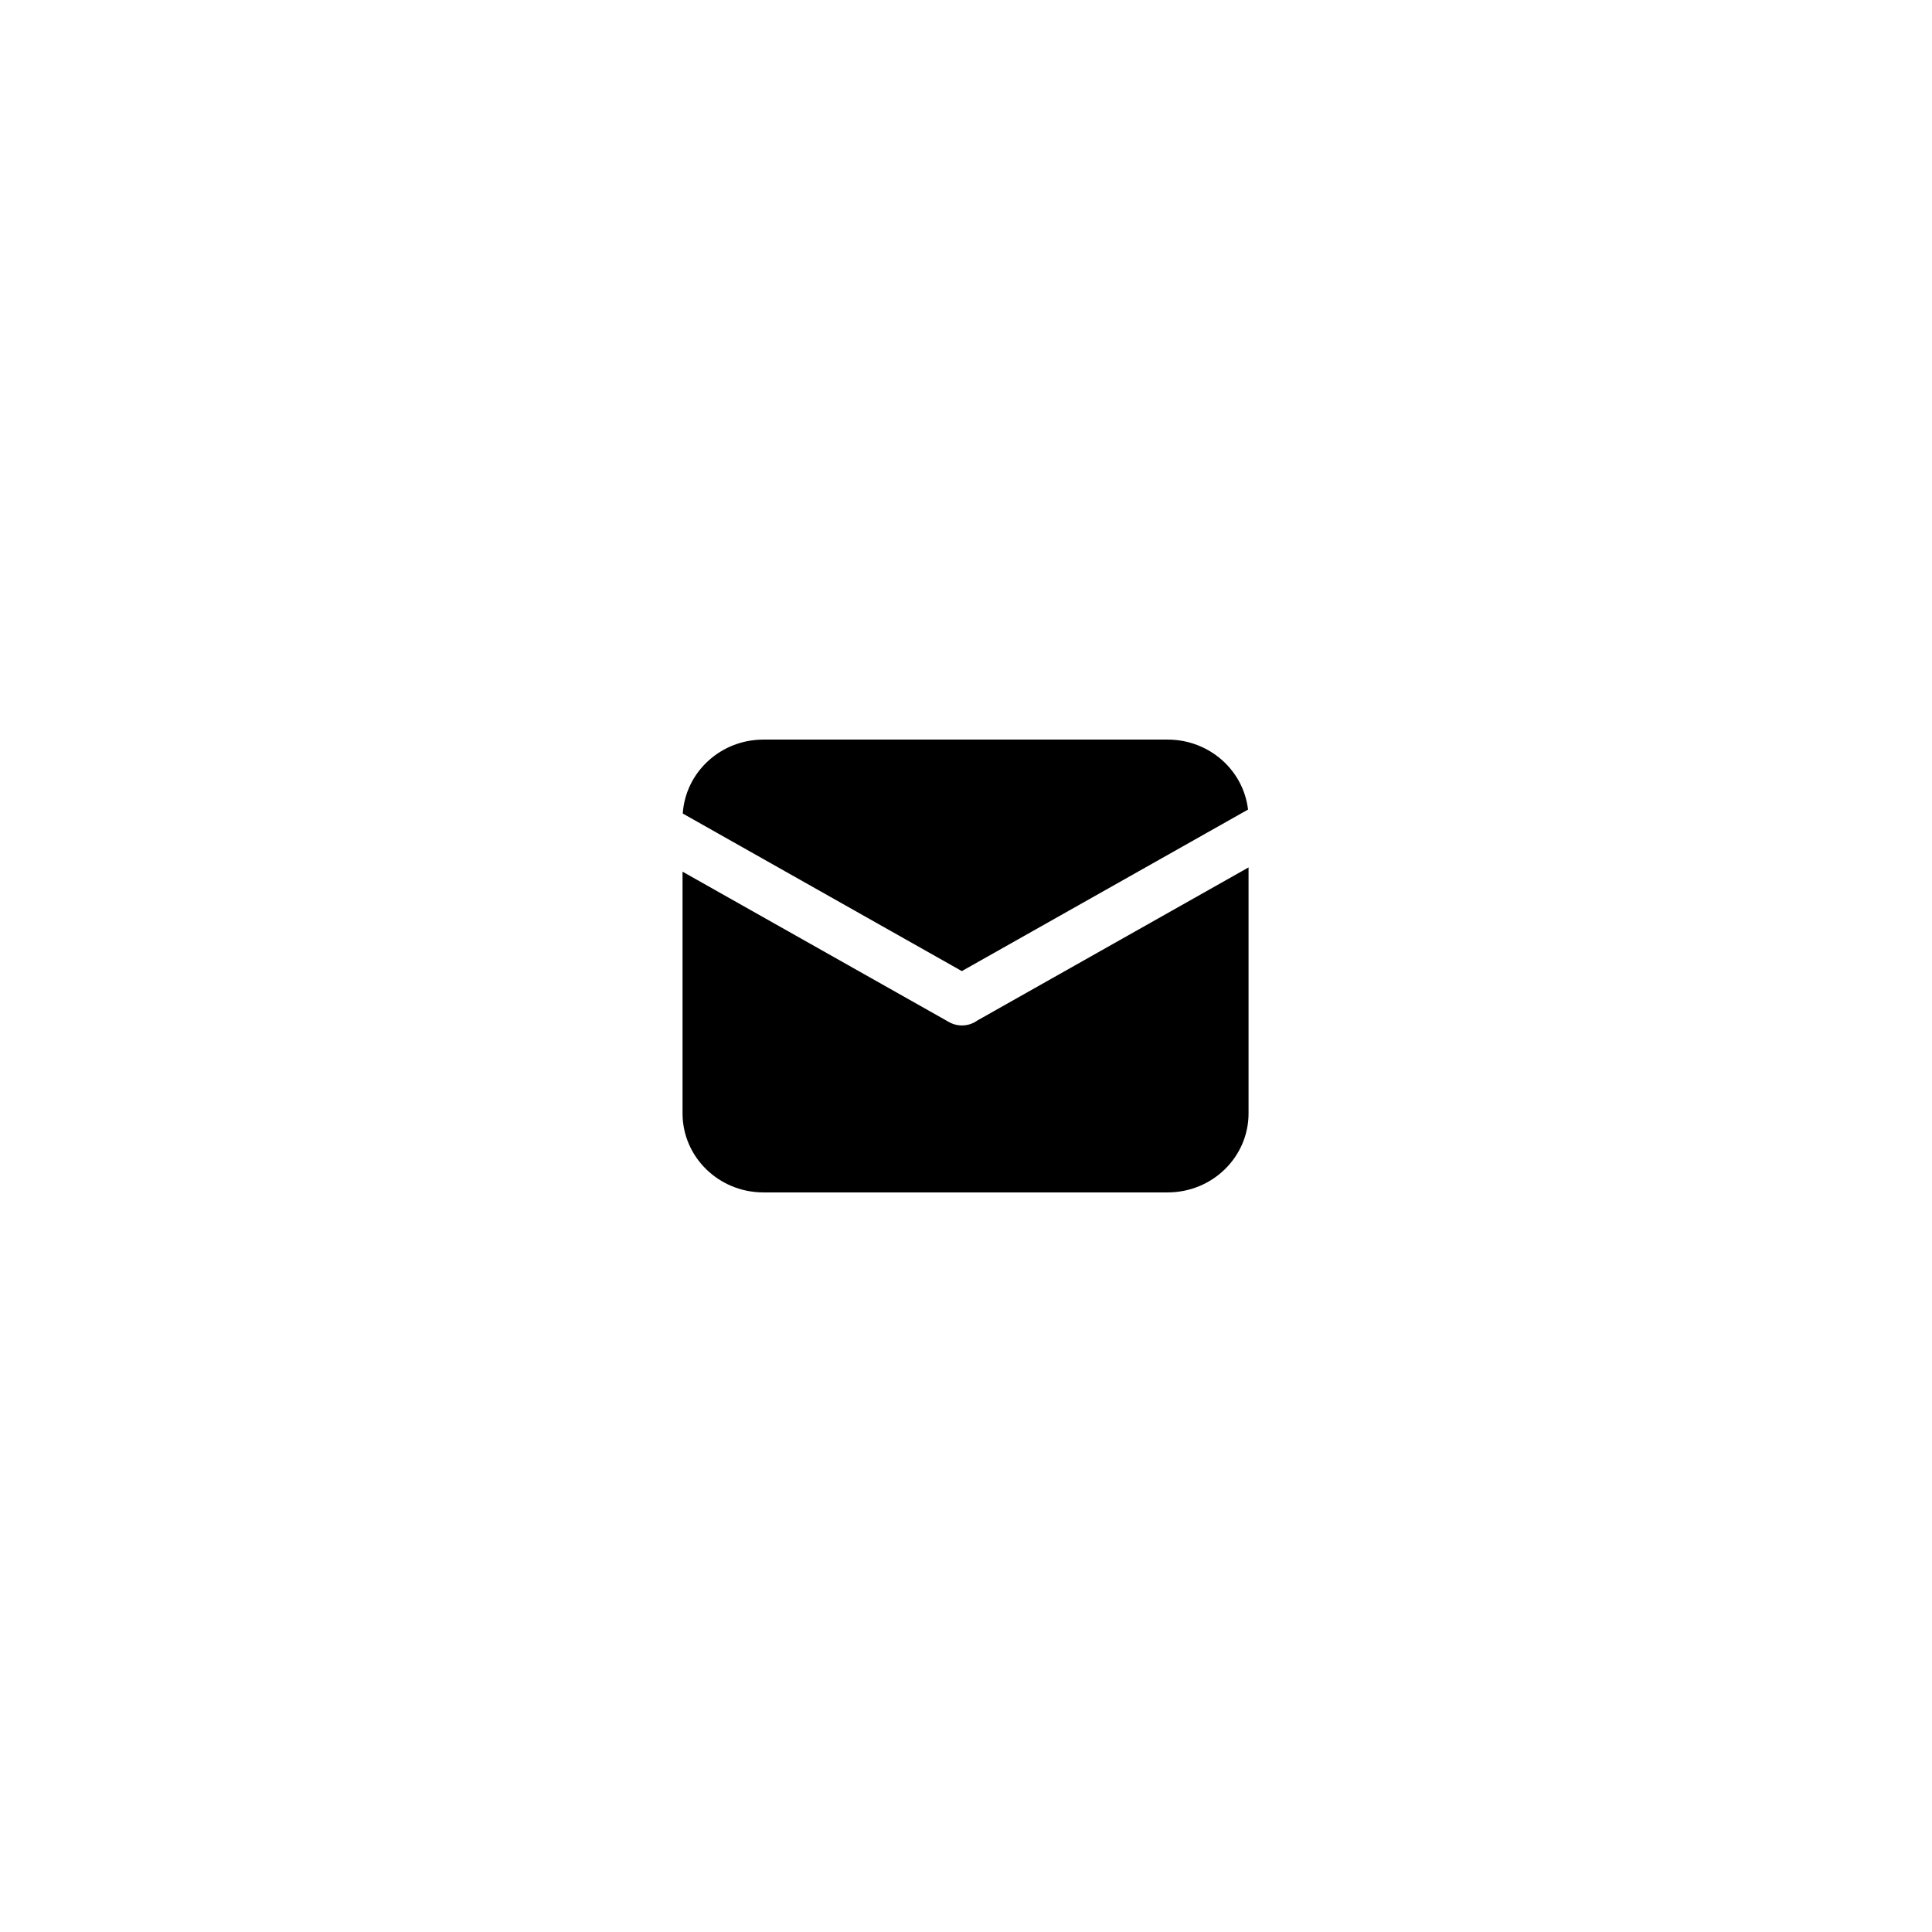
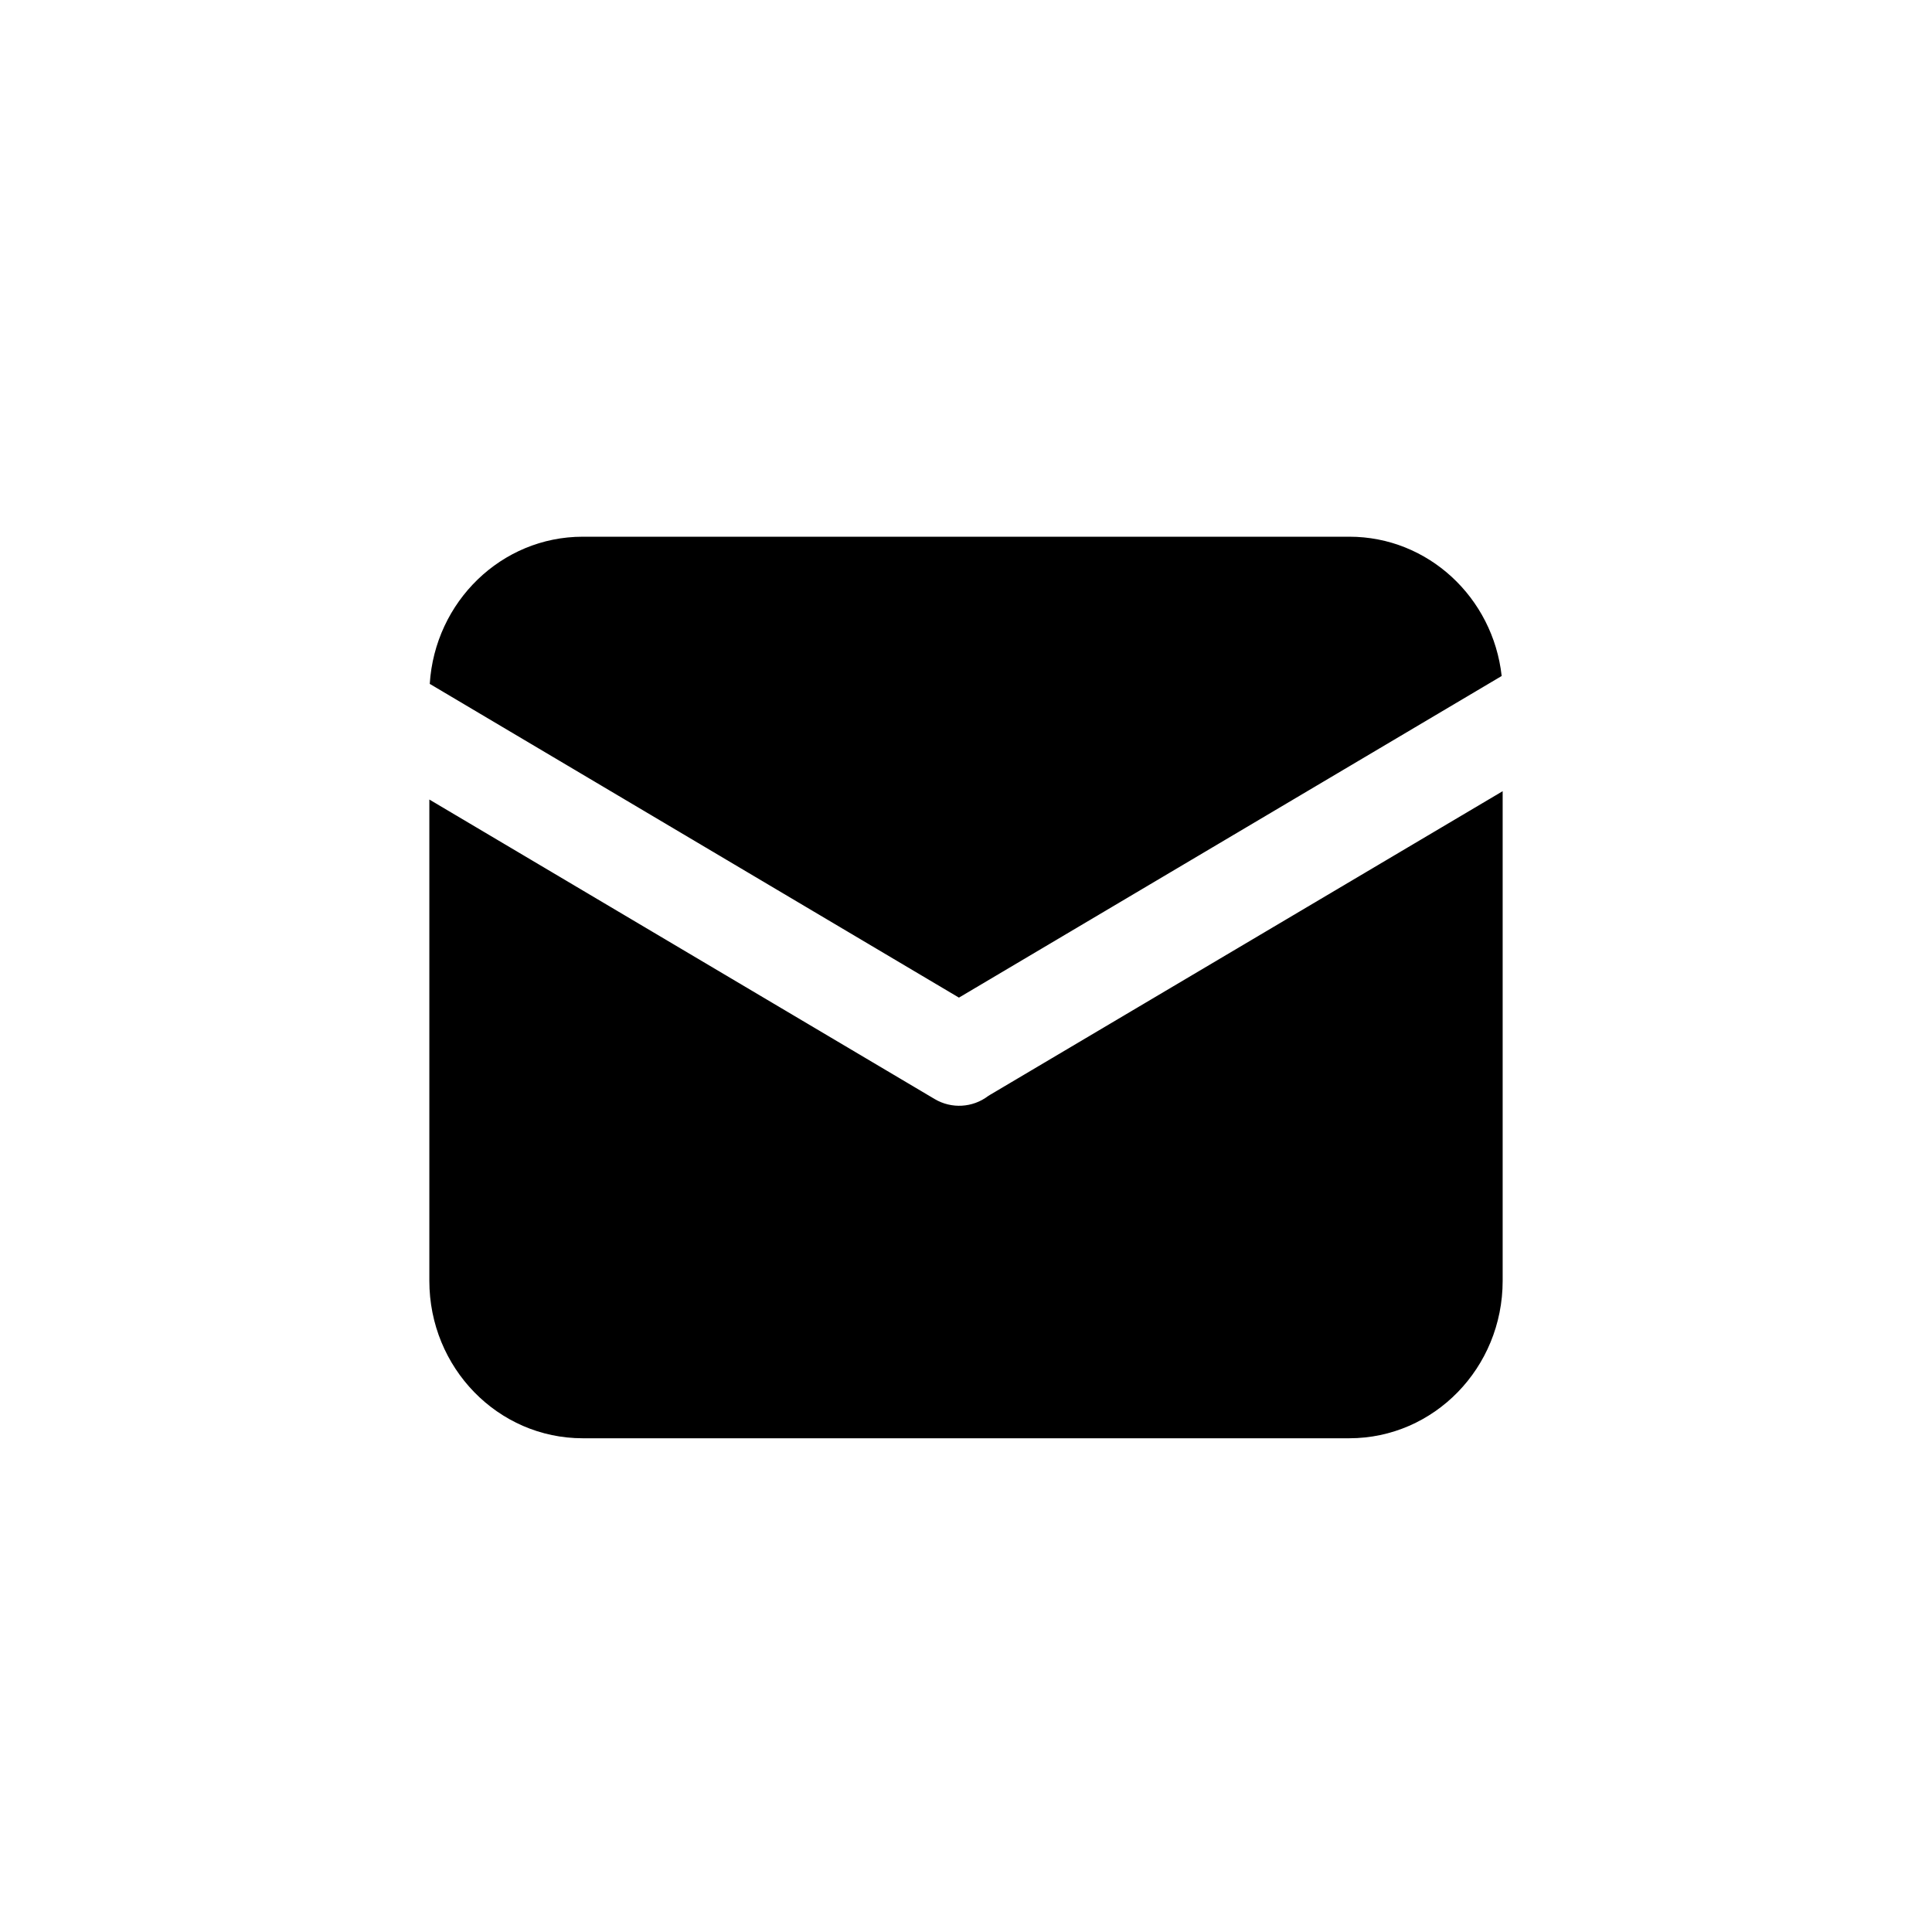
<svg xmlns="http://www.w3.org/2000/svg" viewBox="0 0 1024 1024">
-   <path fill="currentColor" d="M661.76 459.75v130.34c0 23.15-19.18 41.91-42.87 41.91H404.63c-23.68 0-42.87-18.76-42.87-41.91V462L503 541.71a14 14 0 0 0 15-0.81 4 4 0 0 0 0.56-0.32z m-0.28-30.66L509.79 514.7l-147.91-83.51c1.43-21.87 20-39.19 42.75-39.19h214.26c22.01 0 40.16 16.19 42.59 37.09z" />
+   <path fill="currentColor" d="M796.44 419.35v259.51c0 46.1-36.38 83.45-81.29 83.45h-406.3c-44.91 0-81.29-37.35-81.29-83.45V423.77l267.87 158.77a25.42 25.42 0 0 0 28.31-1.63 7.2 7.2 0 0 0 1-0.62z m-0.52-61.06L508.26 528.76 227.78 362.47c2.72-43.54 38-78 81.07-78h406.3c41.74-0.03 76.16 32.21 80.77 73.82z" />
</svg>
